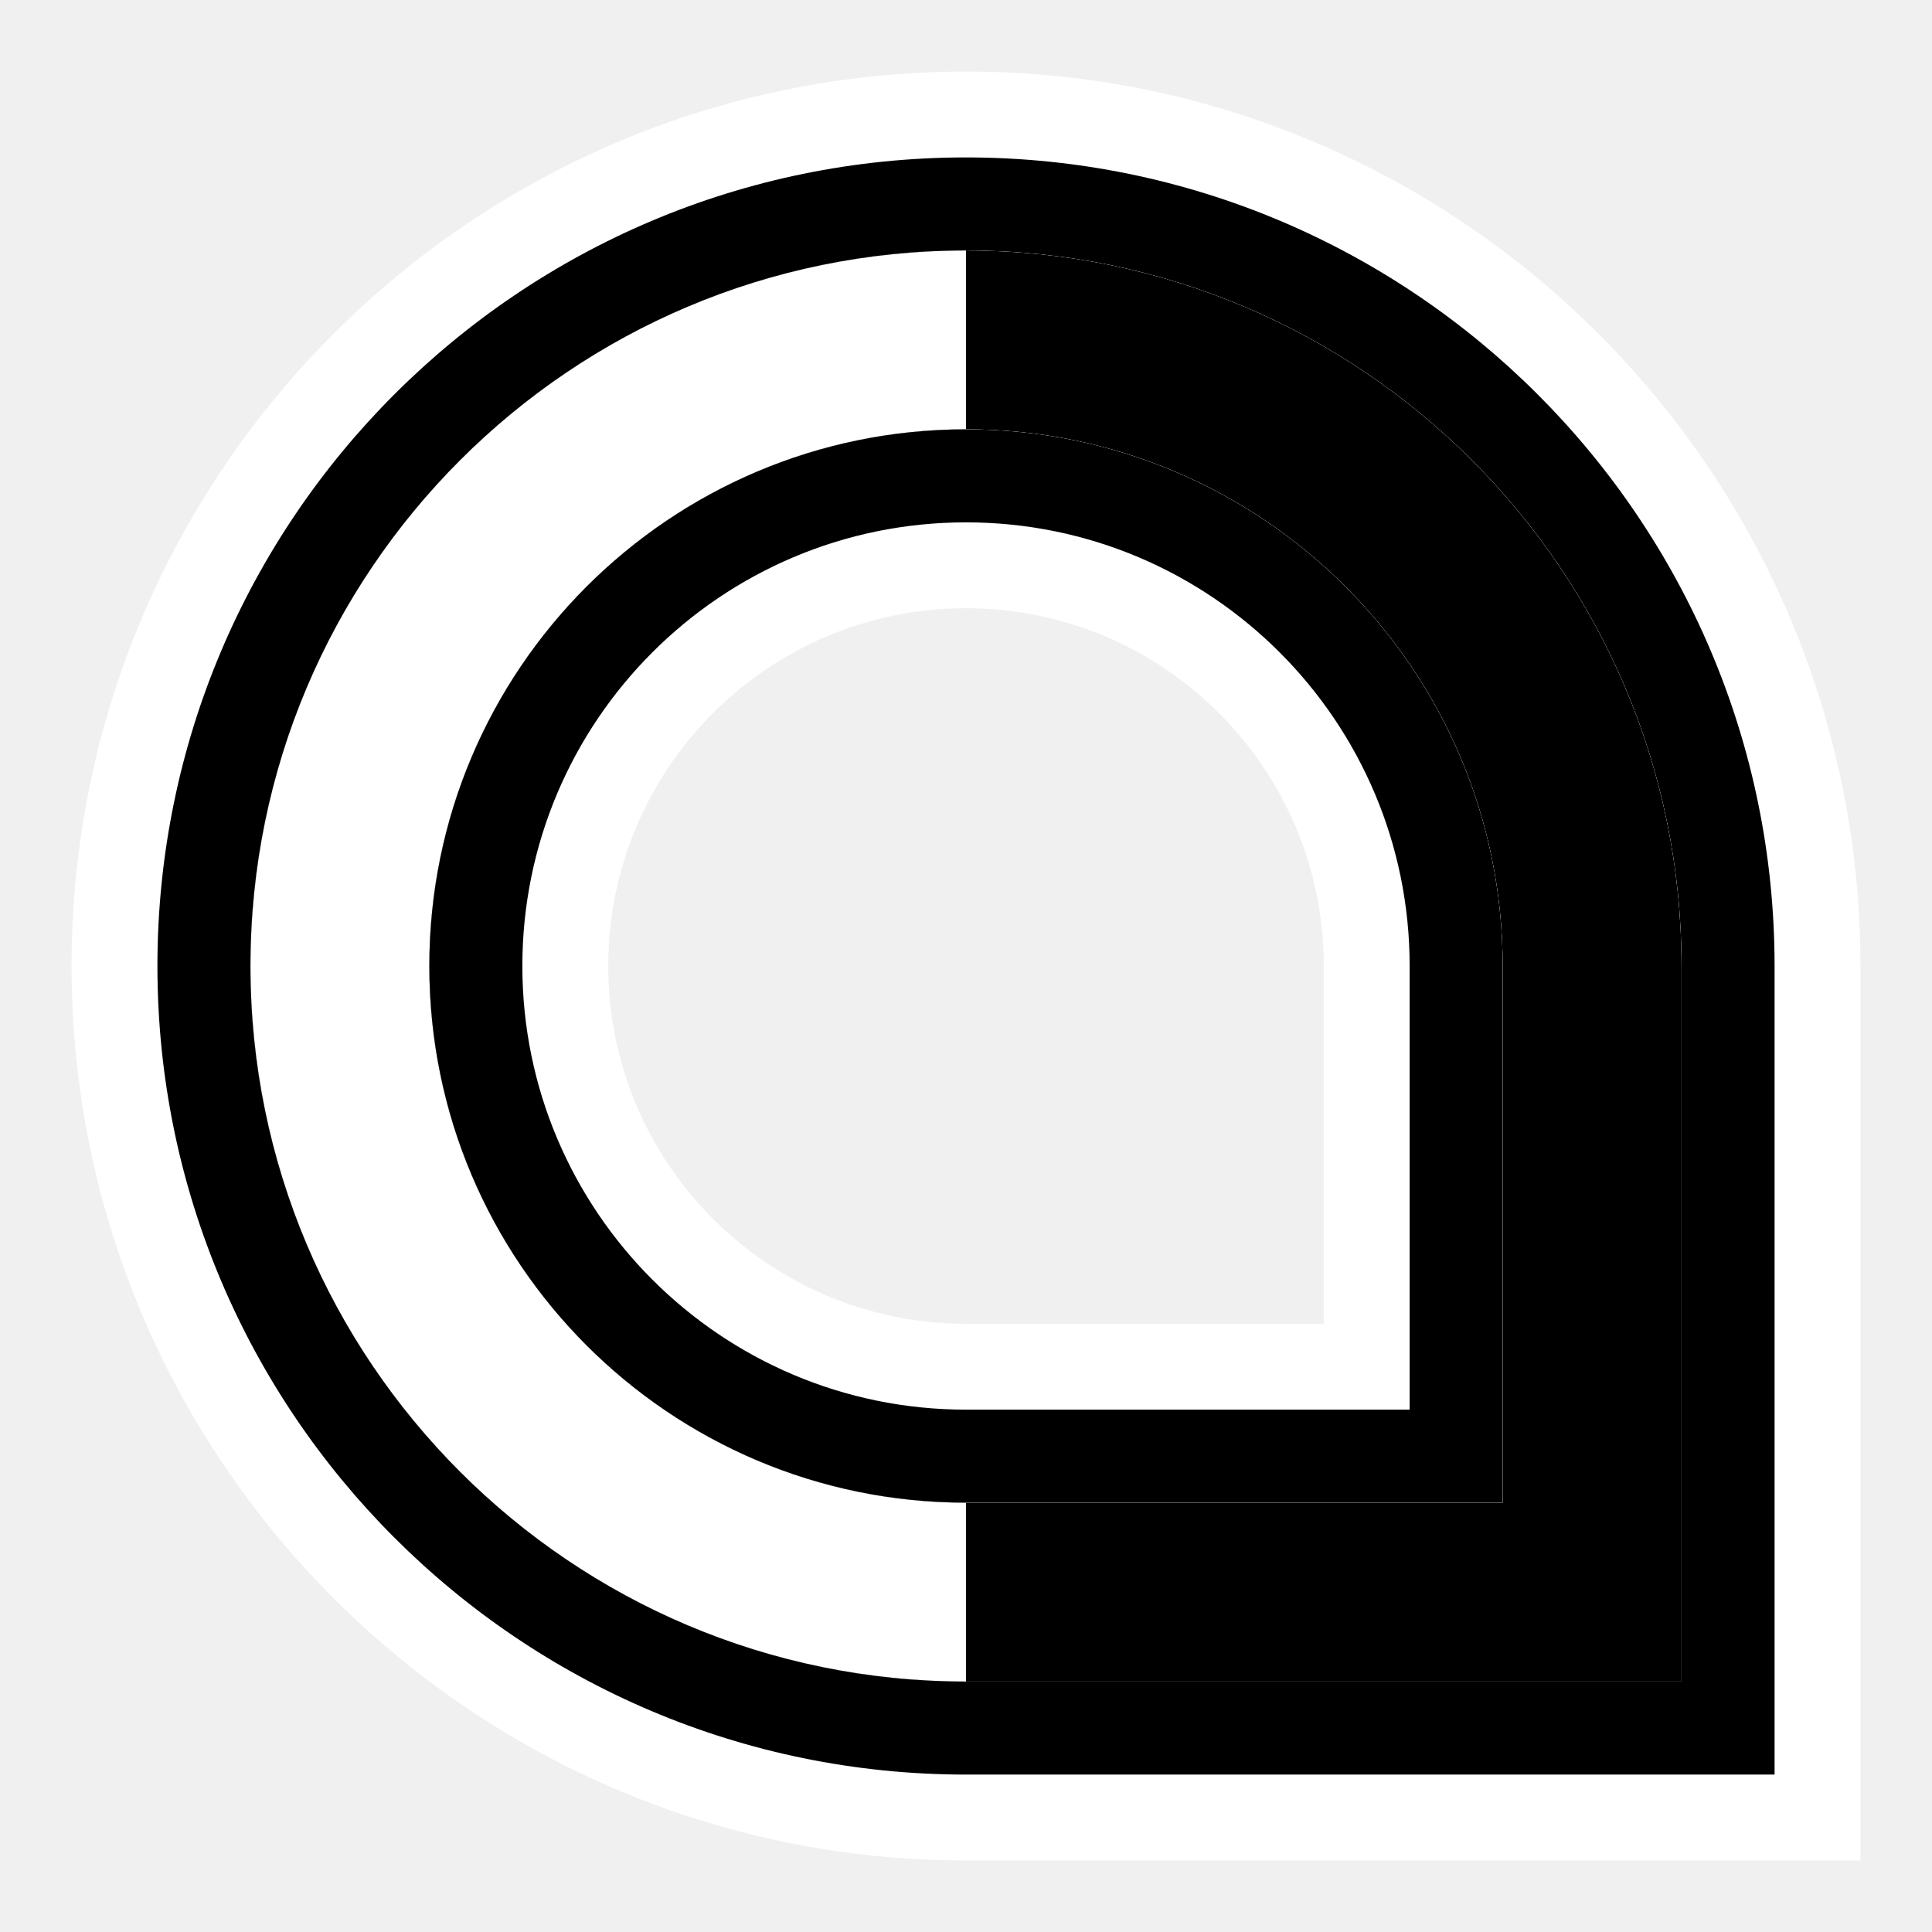
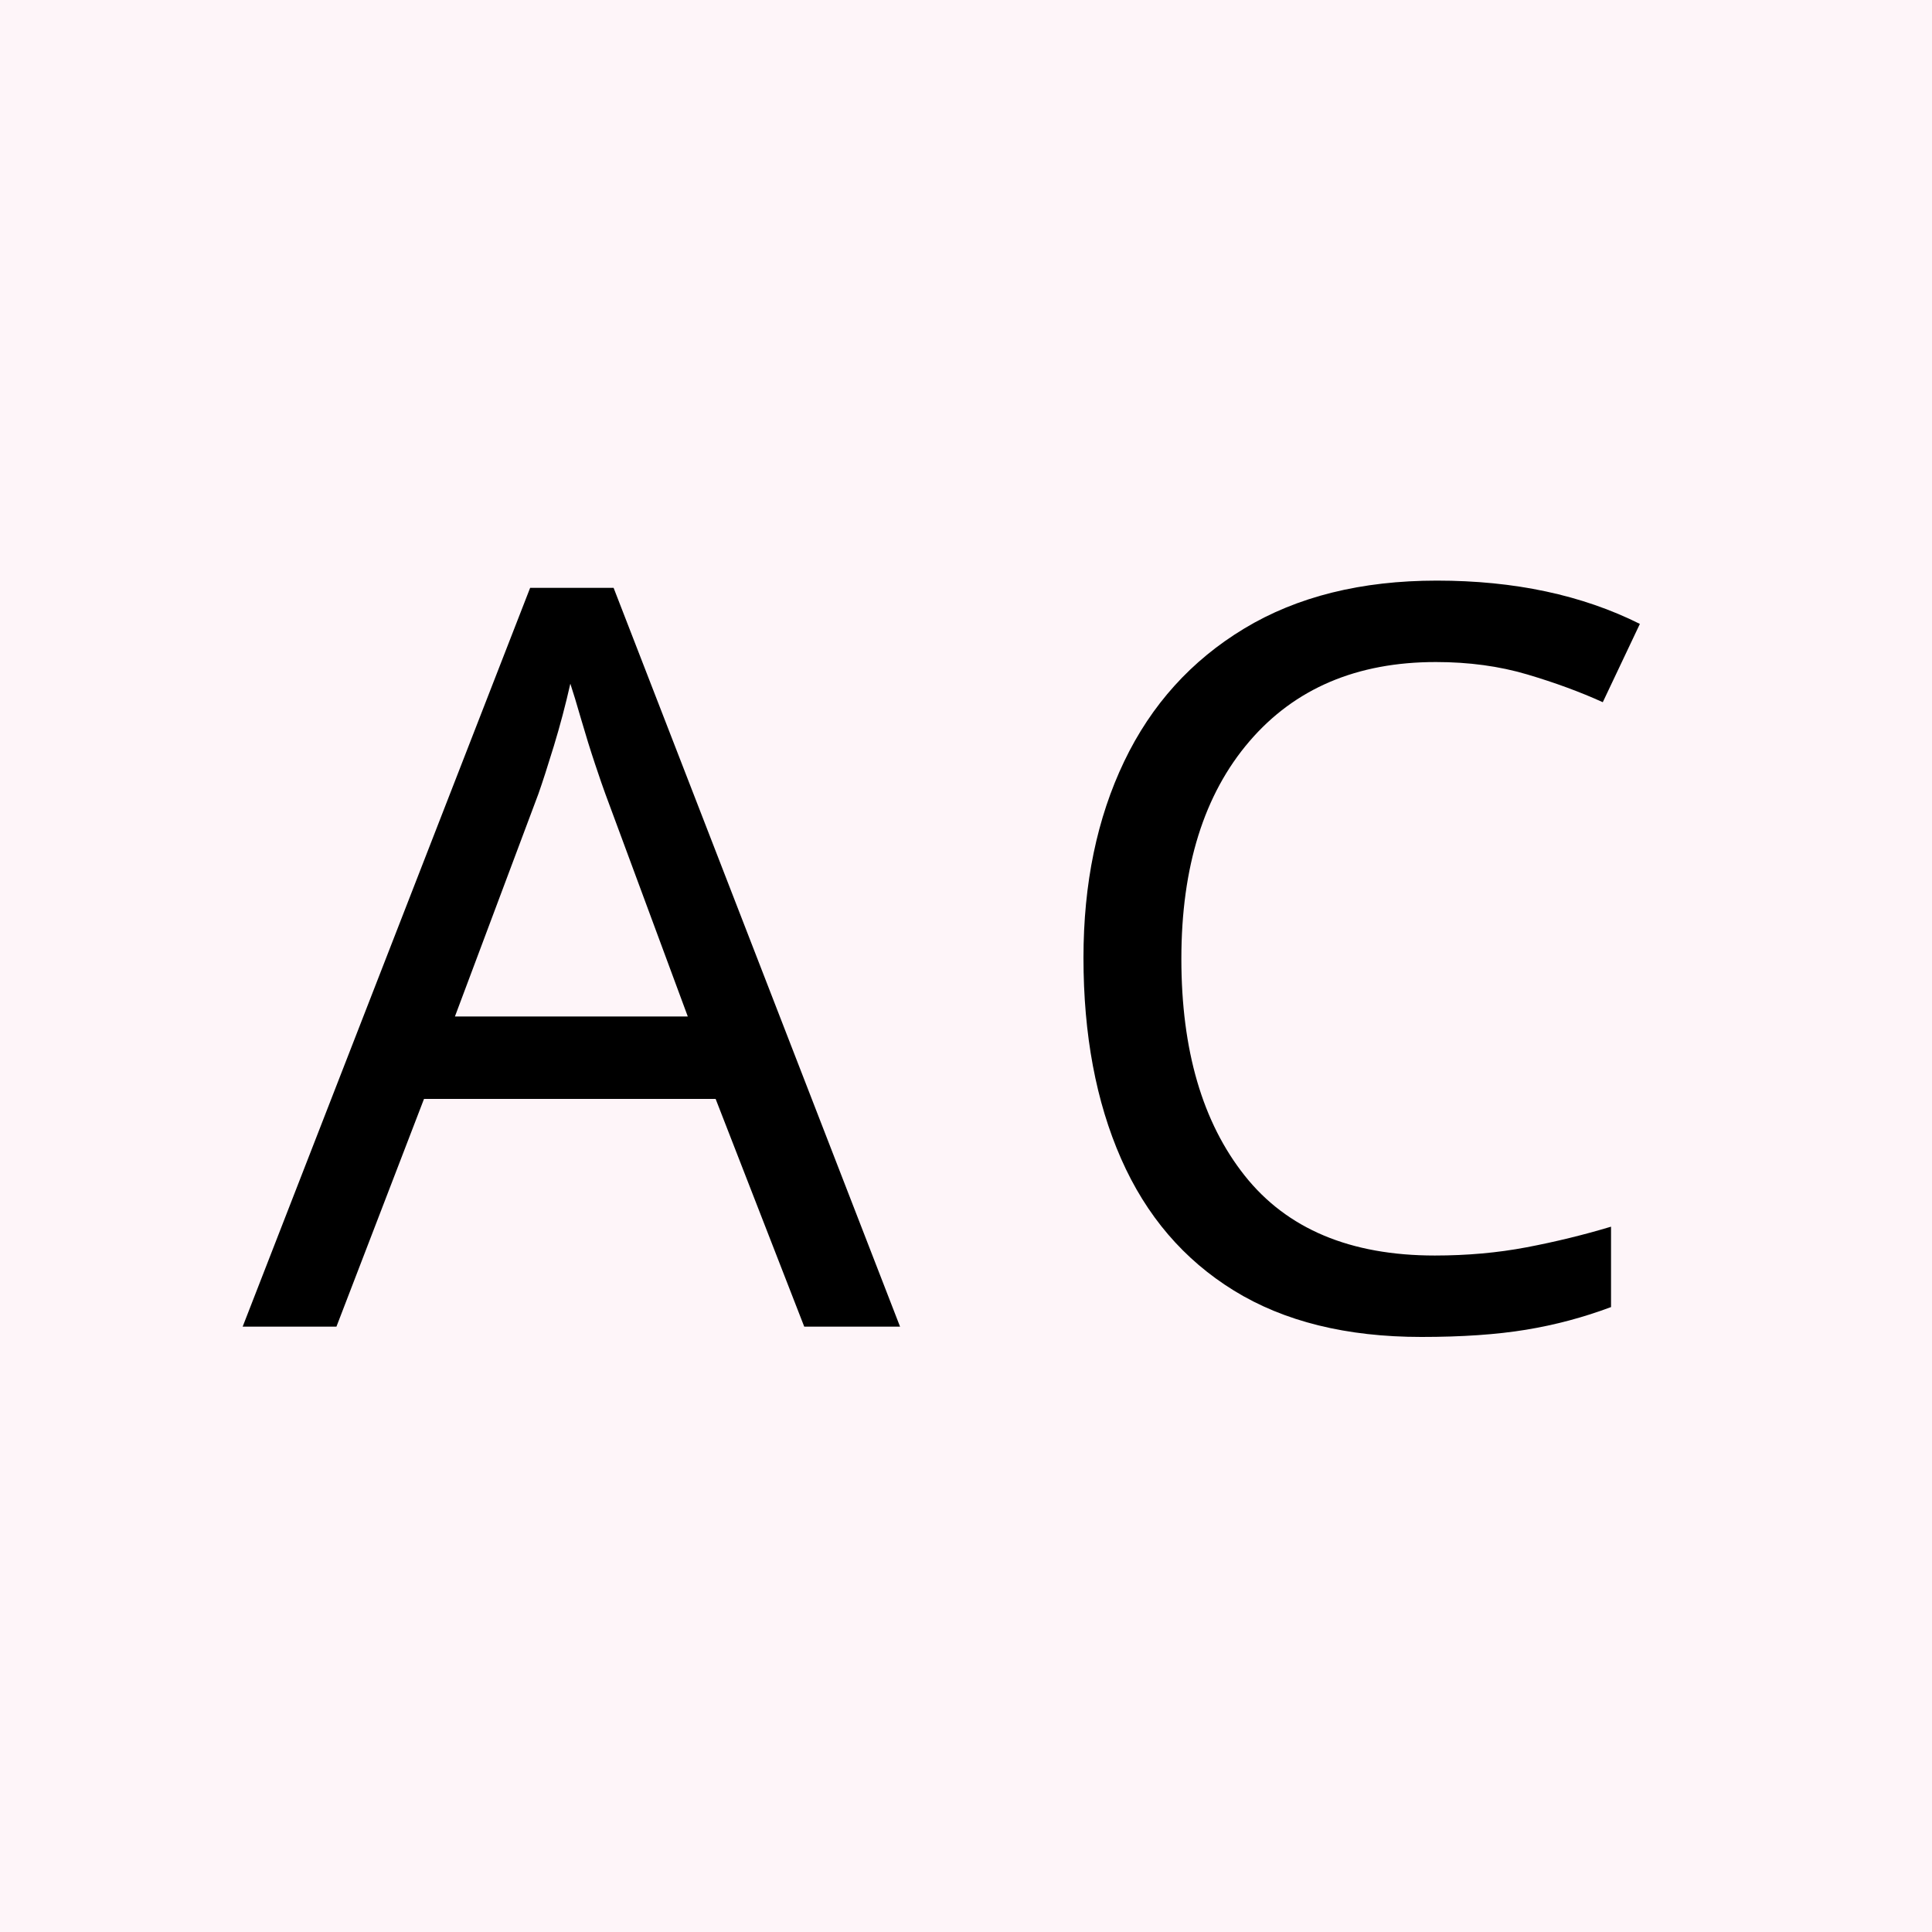
<svg xmlns="http://www.w3.org/2000/svg" width="100%" height="100%" viewBox="0 0 1080 1080" version="1.1" xml:space="preserve" style="fill-rule:evenodd;clip-rule:evenodd;stroke-linejoin:round;stroke-miterlimit:2;">
-   <path d="M540,940C319.234,940 140,760.766 140,540C140,319.234 319.234,140 540,140C760.766,140 940,319.234 940,540L940,940L540,940ZM540,840L840,840L840,540C840,374.425 705.575,240 540,240C374.425,240 240,374.425 240,540C240,705.575 374.425,840 540,840Z" />
-   <clipPath id="_clip1">
-     <path d="M540,940C319.234,940 140,760.766 140,540C140,319.234 319.234,140 540,140C760.766,140 940,319.234 940,540L940,940L540,940ZM540,840L840,840L840,540C840,374.425 705.575,240 540,240C374.425,240 240,374.425 240,540C240,705.575 374.425,840 540,840Z" />
-   </clipPath>
-   <g clip-path="url(#_clip1)">
-     <g transform="matrix(0.906037,0,0,1,0,0)">
-       <rect x="0" y="0" width="596.002" height="1080" style="fill:white;" />
-     </g>
+   <g transform="matrix(1.03079,0,0,1.01796,-33.2554,-19.3916)">
+     <rect x="32.262" y="19.05" width="1047.74" height="1060.95" style="fill:rgb(254,245,249);" />
  </g>
-   <path d="M540,1040C264.042,1040 40,815.958 40,540C40,264.042 264.042,40 540,40C815.958,40 1040,264.042 1040,540L1040,1040L540,1040ZM540,940L940,940L940,540C940,319.234 760.766,140 540,140C319.234,140 140,319.234 140,540C140,760.766 319.234,940 540,940ZM540,840C374.425,840 240,705.575 240,540C240,374.425 374.425,240 540,240C705.575,240 840,374.425 840,540L840,840L540,840ZM540,740L740,740L740,540C740,429.617 650.383,340 540,340C429.617,340 340,429.617 340,540C340,650.383 429.617,740 540,740Z" style="fill:white;" />
-   <path d="M540,992C290.534,992 88,789.466 88,540C88,290.534 290.534,88 540,88C789.466,88 992,290.534 992,540L992,992L540,992ZM540,940L940,940L940,540C940,319.234 760.766,140 540,140C319.234,140 140,319.234 140,540C140,760.766 319.234,940 540,940ZM540,840C374.425,840 240,705.575 240,540C240,374.425 374.425,240 540,240C705.575,240 840,374.425 840,540L840,840L540,840ZM540,788L788,788L788,540C788,403.125 676.875,292 540,292C403.125,292 292,403.125 292,540C292,676.875 403.125,788 540,788Z" />
+   <g transform="matrix(1,0,0,1,70.751,282.073)">
+     <g transform="matrix(576,0,0,576,893.761,459.527)">
+         </g>
+     <text x="64.897px" y="459.527px" style="font-family:'PPCasa-Regular', 'PP Casa';font-size:576px;">A<tspan x="499.777px " y="459.527px ">C</tspan>
+     </text>
+   </g>
</svg>
